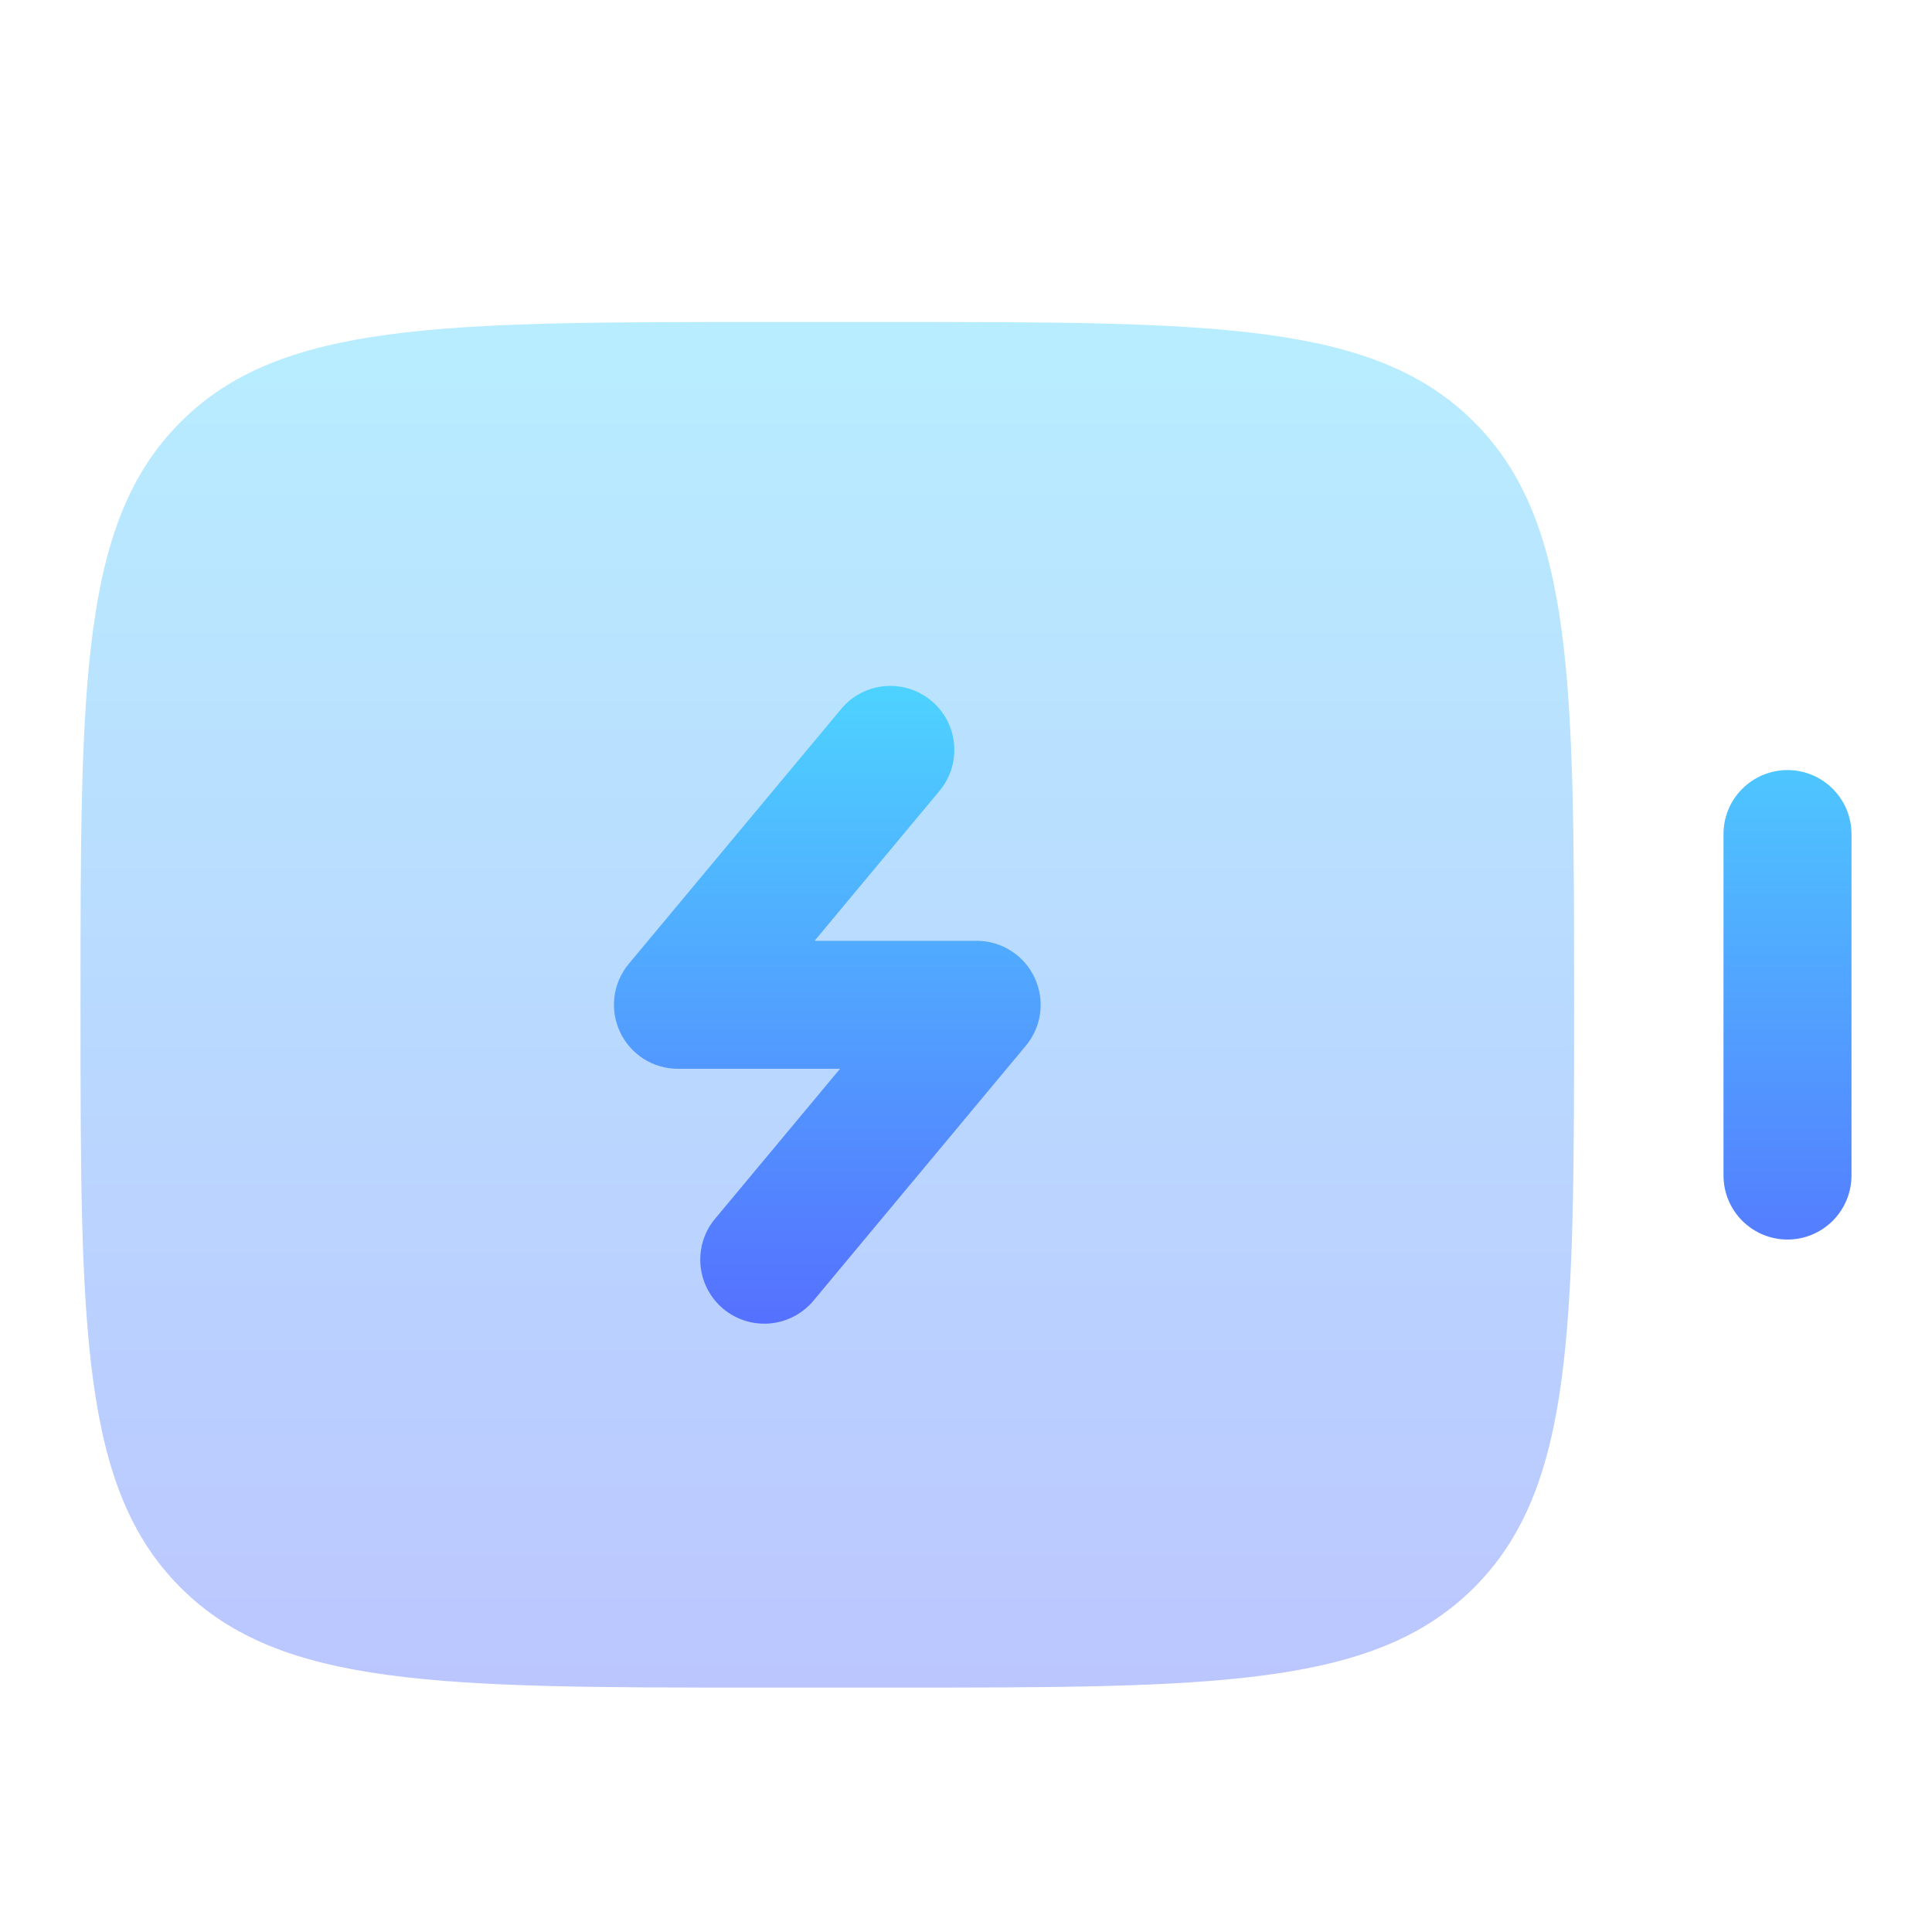
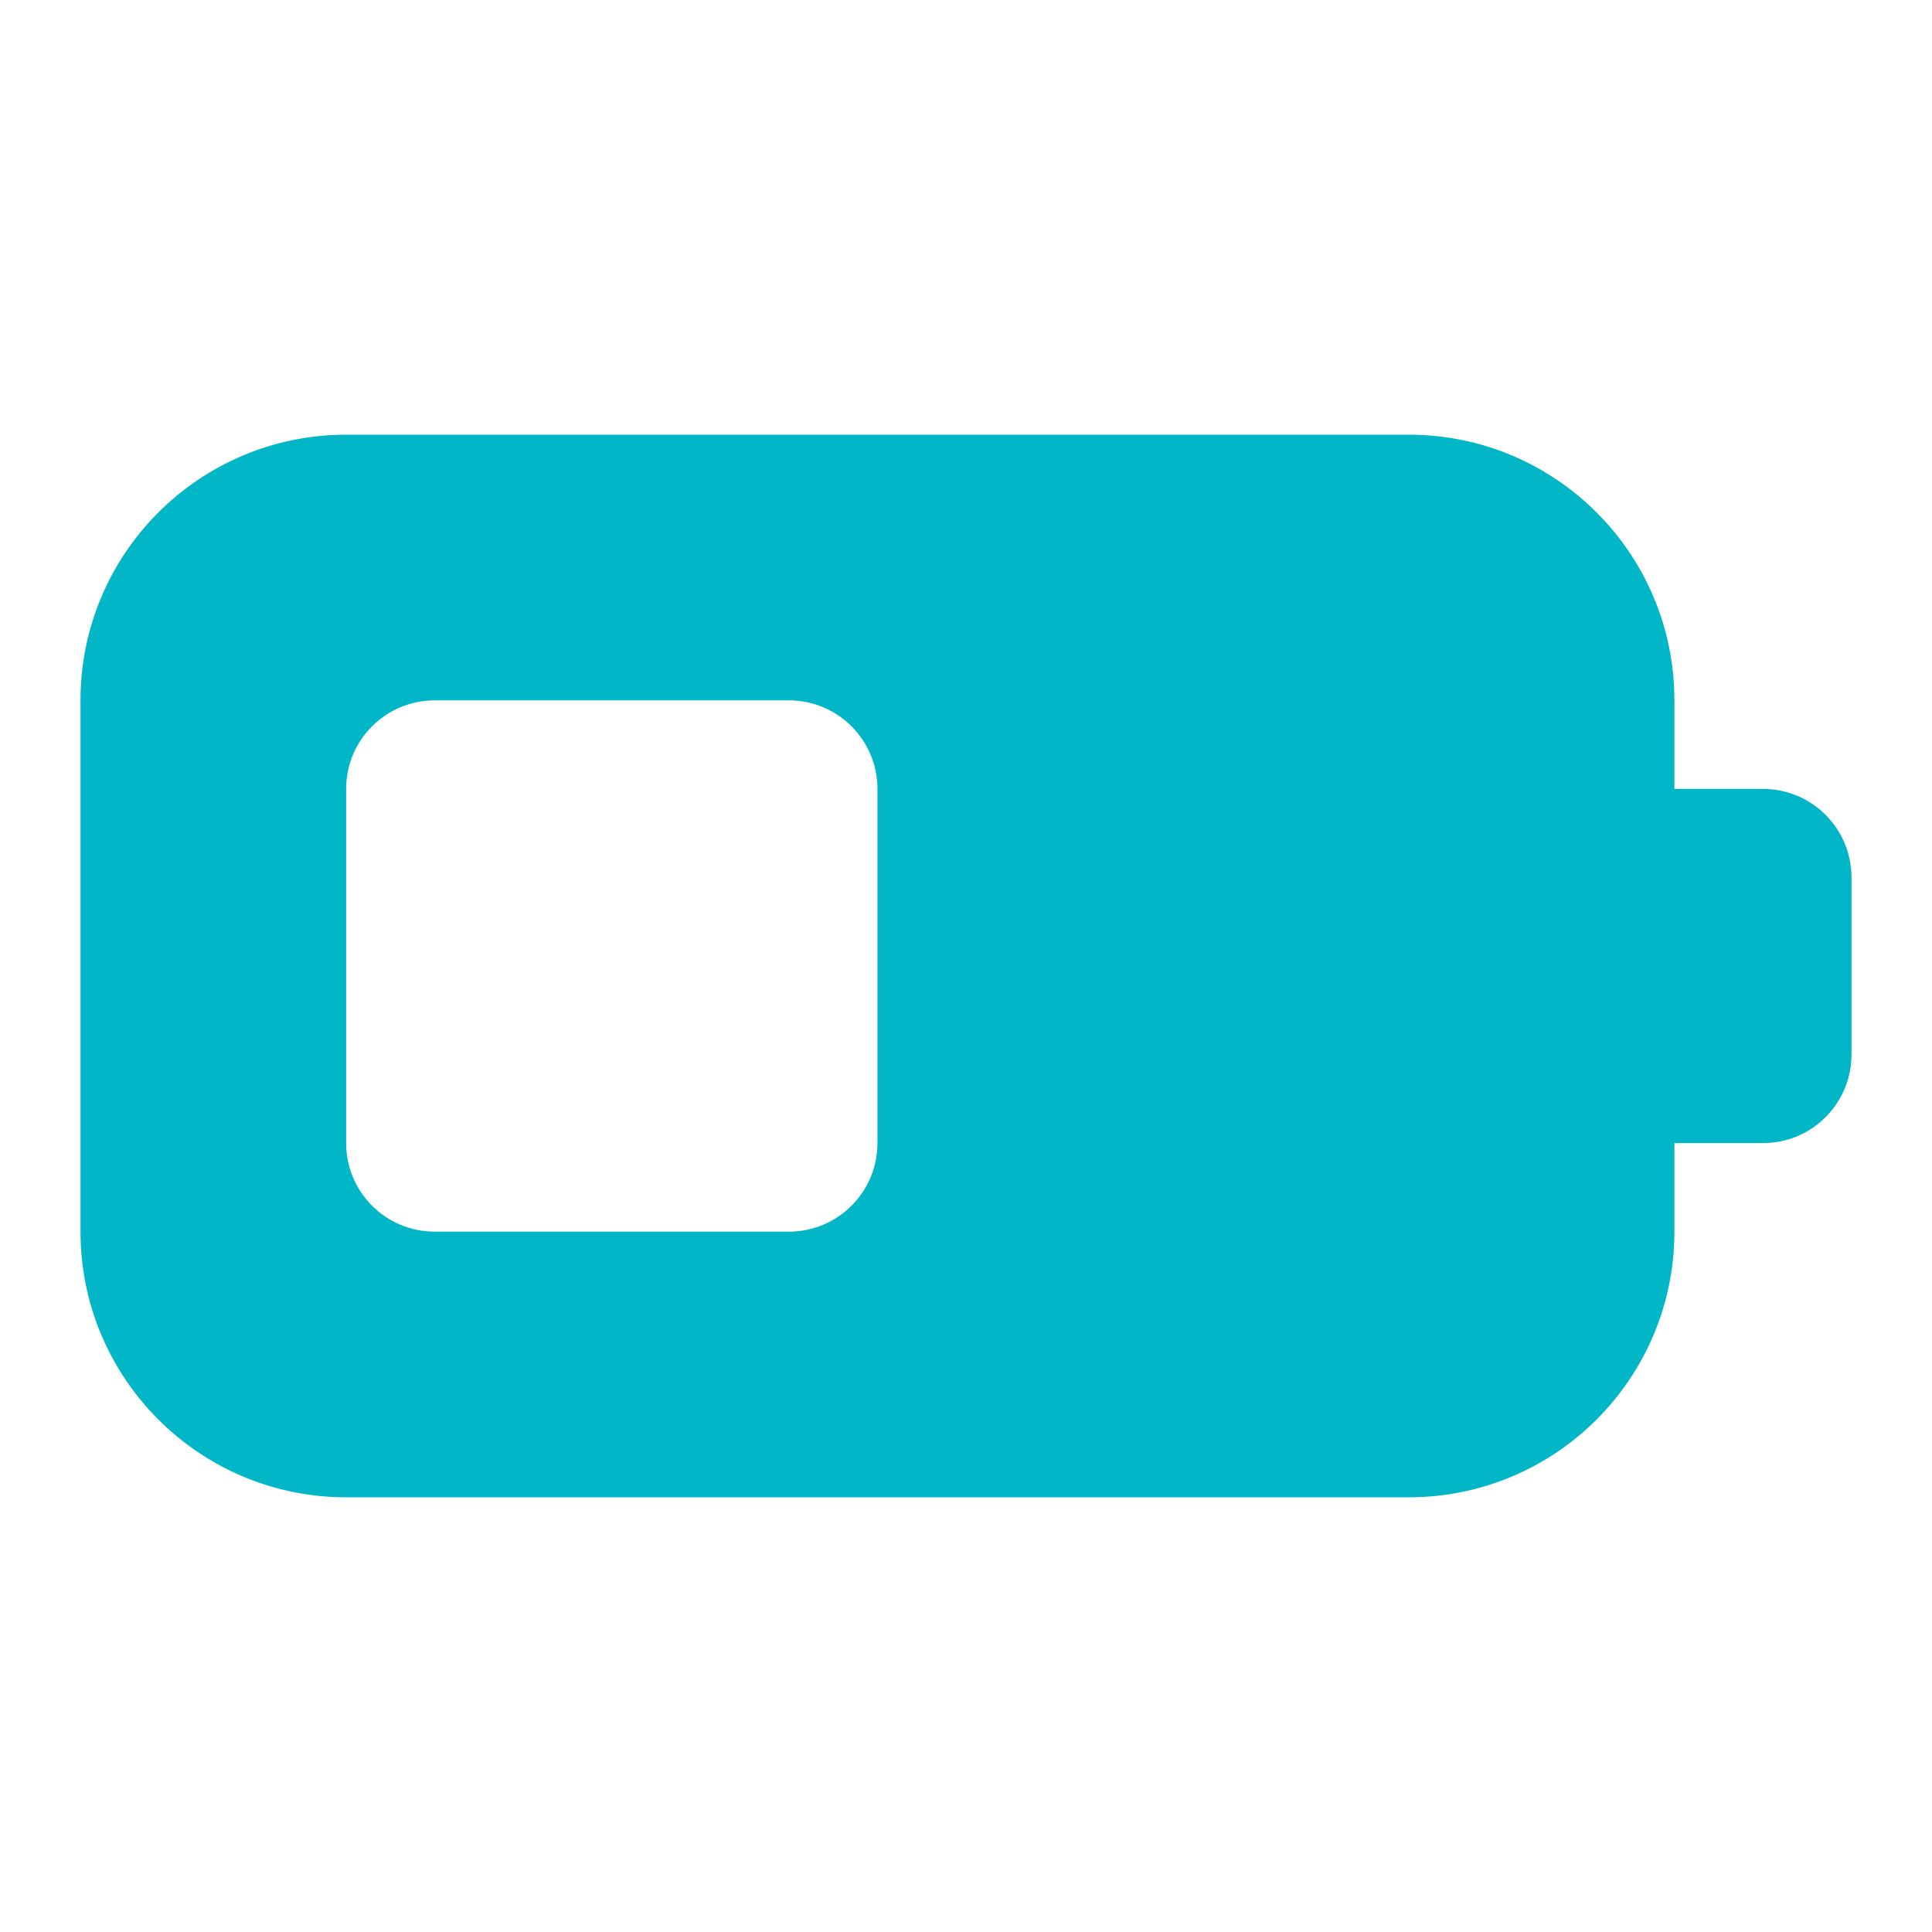
- <svg xmlns="http://www.w3.org/2000/svg" width="24" height="24" viewBox="0 0 24 24" fill="none">
-   <path opacity="0.4" d="M2.243 5.243C1 6.484 1 8.484 1 12.482C1 16.48 1 18.48 2.243 19.721C3.484 20.964 5.484 20.964 9.482 20.964H11.072C15.07 20.964 17.07 20.964 18.312 19.721C19.554 18.48 19.554 16.48 19.554 12.482C19.554 8.484 19.554 6.484 18.312 5.243C17.07 4 15.07 4 11.072 4H9.482C5.484 4 3.484 4 2.243 5.243Z" fill="url(#paint0_linear_69_593)" />
-   <path d="M21.41 14.602C21.41 14.813 21.493 15.015 21.643 15.165C21.792 15.314 21.994 15.398 22.205 15.398C22.416 15.398 22.618 15.314 22.767 15.165C22.916 15.015 23 14.813 23 14.602V10.361C23 10.15 22.916 9.948 22.767 9.799C22.618 9.65 22.416 9.566 22.205 9.566C21.994 9.566 21.792 9.65 21.643 9.799C21.493 9.948 21.41 10.15 21.41 10.361V14.602ZM11.683 9.81C11.812 9.647 11.872 9.441 11.851 9.234C11.83 9.028 11.729 8.838 11.569 8.705C11.41 8.572 11.205 8.507 10.998 8.523C10.791 8.539 10.598 8.636 10.462 8.792L7.811 11.973C7.714 12.089 7.653 12.23 7.633 12.38C7.614 12.53 7.638 12.682 7.702 12.819C7.766 12.956 7.868 13.072 7.995 13.153C8.123 13.234 8.271 13.277 8.422 13.277H10.435L8.871 15.154C8.742 15.316 8.682 15.523 8.703 15.729C8.724 15.936 8.826 16.126 8.985 16.259C9.145 16.392 9.35 16.457 9.557 16.441C9.764 16.424 9.956 16.328 10.093 16.172L12.743 12.991C12.84 12.875 12.902 12.733 12.921 12.584C12.94 12.434 12.916 12.281 12.852 12.145C12.788 12.008 12.687 11.892 12.559 11.811C12.432 11.73 12.284 11.687 12.133 11.687H10.119L11.683 9.81Z" fill="url(#paint1_linear_69_593)" />
-   <defs>
+ <svg xmlns="http://www.w3.org/2000/svg" width="24" height="24" viewBox="0 0 24 24" fill="none" version="1.1" id="svg5">
+   <defs id="defs5">
    <linearGradient id="paint0_linear_69_593" x1="10.277" y1="20.964" x2="10.277" y2="4" gradientUnits="userSpaceOnUse">
-       <stop stop-color="#5570FF" />
-       <stop offset="1" stop-color="#4DD3FF" />
+       <stop stop-color="#5570FF" id="stop2" />
+       <stop offset="1" stop-color="#4DD3FF" id="stop3" />
    </linearGradient>
    <linearGradient id="paint1_linear_69_593" x1="15.313" y1="16.443" x2="15.313" y2="8.521" gradientUnits="userSpaceOnUse">
-       <stop stop-color="#5570FF" />
-       <stop offset="1" stop-color="#4DD3FF" />
+       <stop stop-color="#5570FF" id="stop4" />
+       <stop offset="1" stop-color="#4DD3FF" id="stop5" />
    </linearGradient>
  </defs>
+   <g id="g1">
+     <path d="m 17.5,5.4 c 1.823,0 3.3,1.477 3.3,3.3 v 1.1 h 1.1 c 0.2,0 0.388,0.054 0.55,0.147 C 22.779,10.137 23,10.493 23,10.9 v 2.2 c 0,0.407 -0.221,0.763 -0.55,0.953 -0.162,0.094 -0.35,0.147 -0.55,0.147 h -1.1 v 1.1 c 0,1.823 -1.477,3.3 -3.3,3.3 H 4.3 c -1.822,0 -3.3,-1.477 -3.3,-3.3 V 8.7 c 0,-1.822 1.477,-3.3 3.3,-3.3 z M 9.8,8.7 H 5.4 c -0.607,0 -1.1,0.492 -1.1,1.1 v 4.4 c 0,0.608 0.492,1.1 1.1,1.1 h 4.4 c 0.607,0 1.1,-0.492 1.1,-1.1 V 9.8 c 0,-0.607 -0.493,-1.1 -1.1,-1.1 z" fill="#000000" id="path1-3" style="fill:#00b6c7;fill-opacity:1;stroke-width:1" />
+   </g>
</svg>
